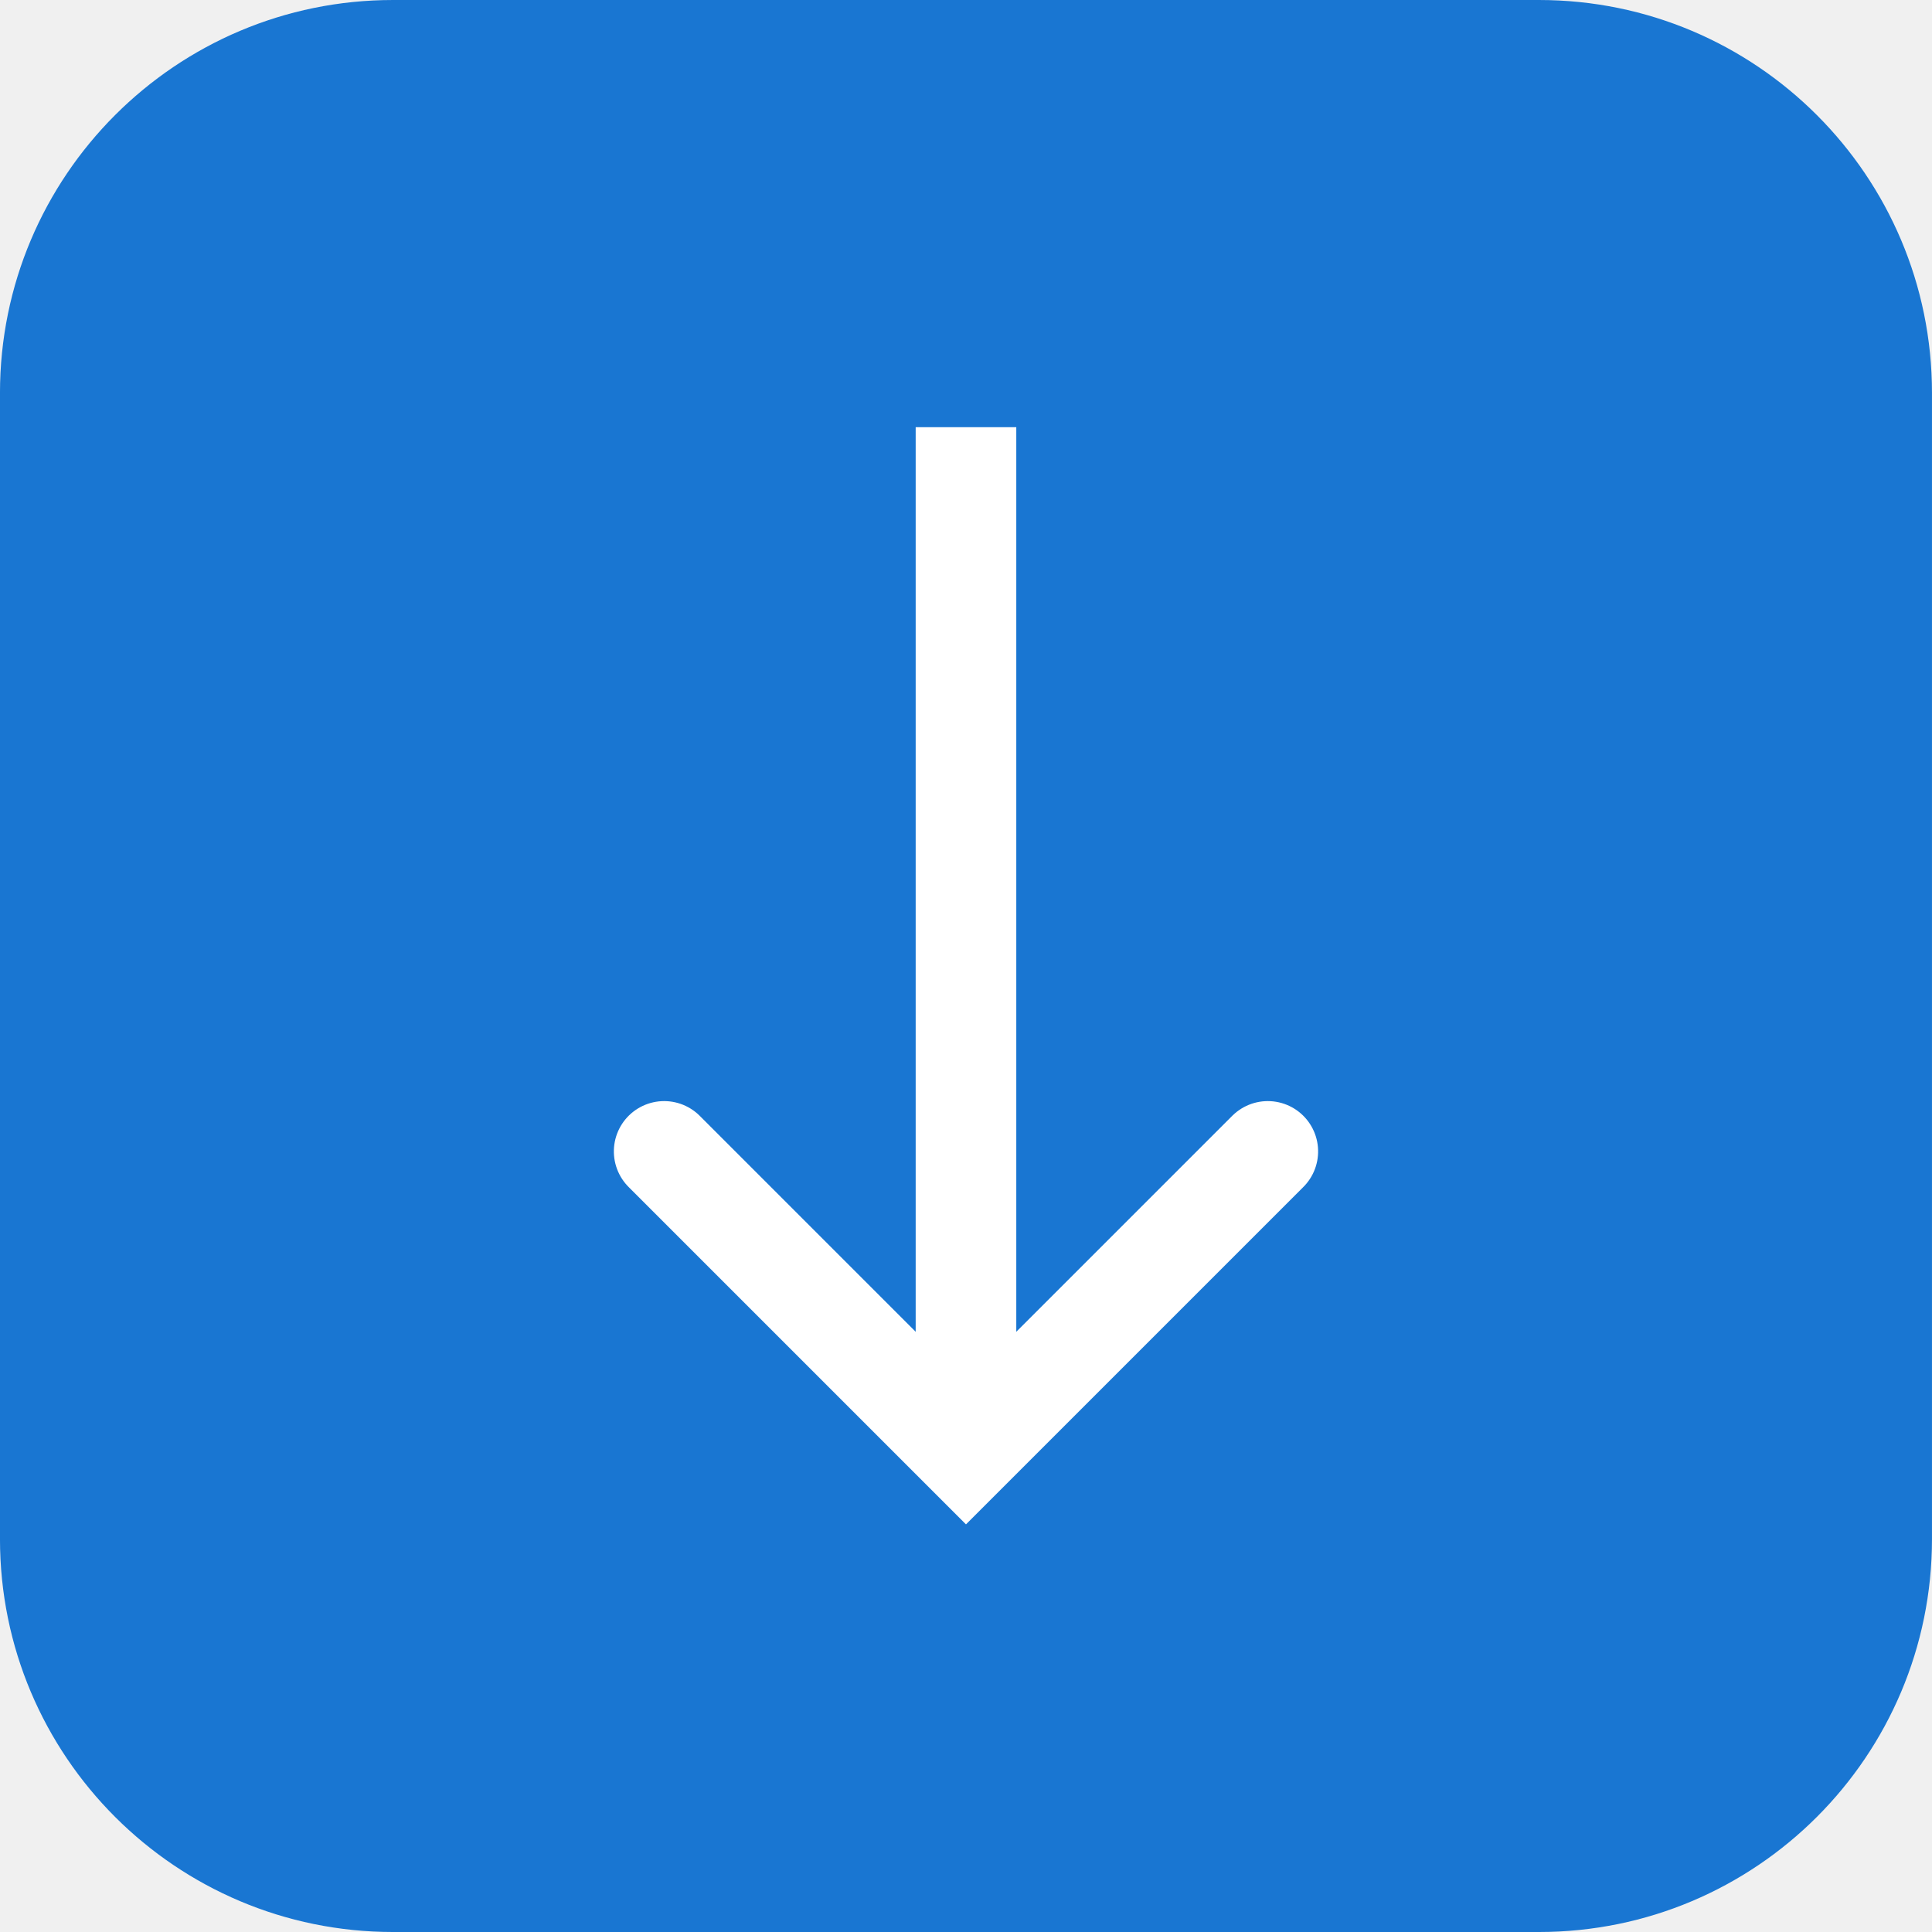
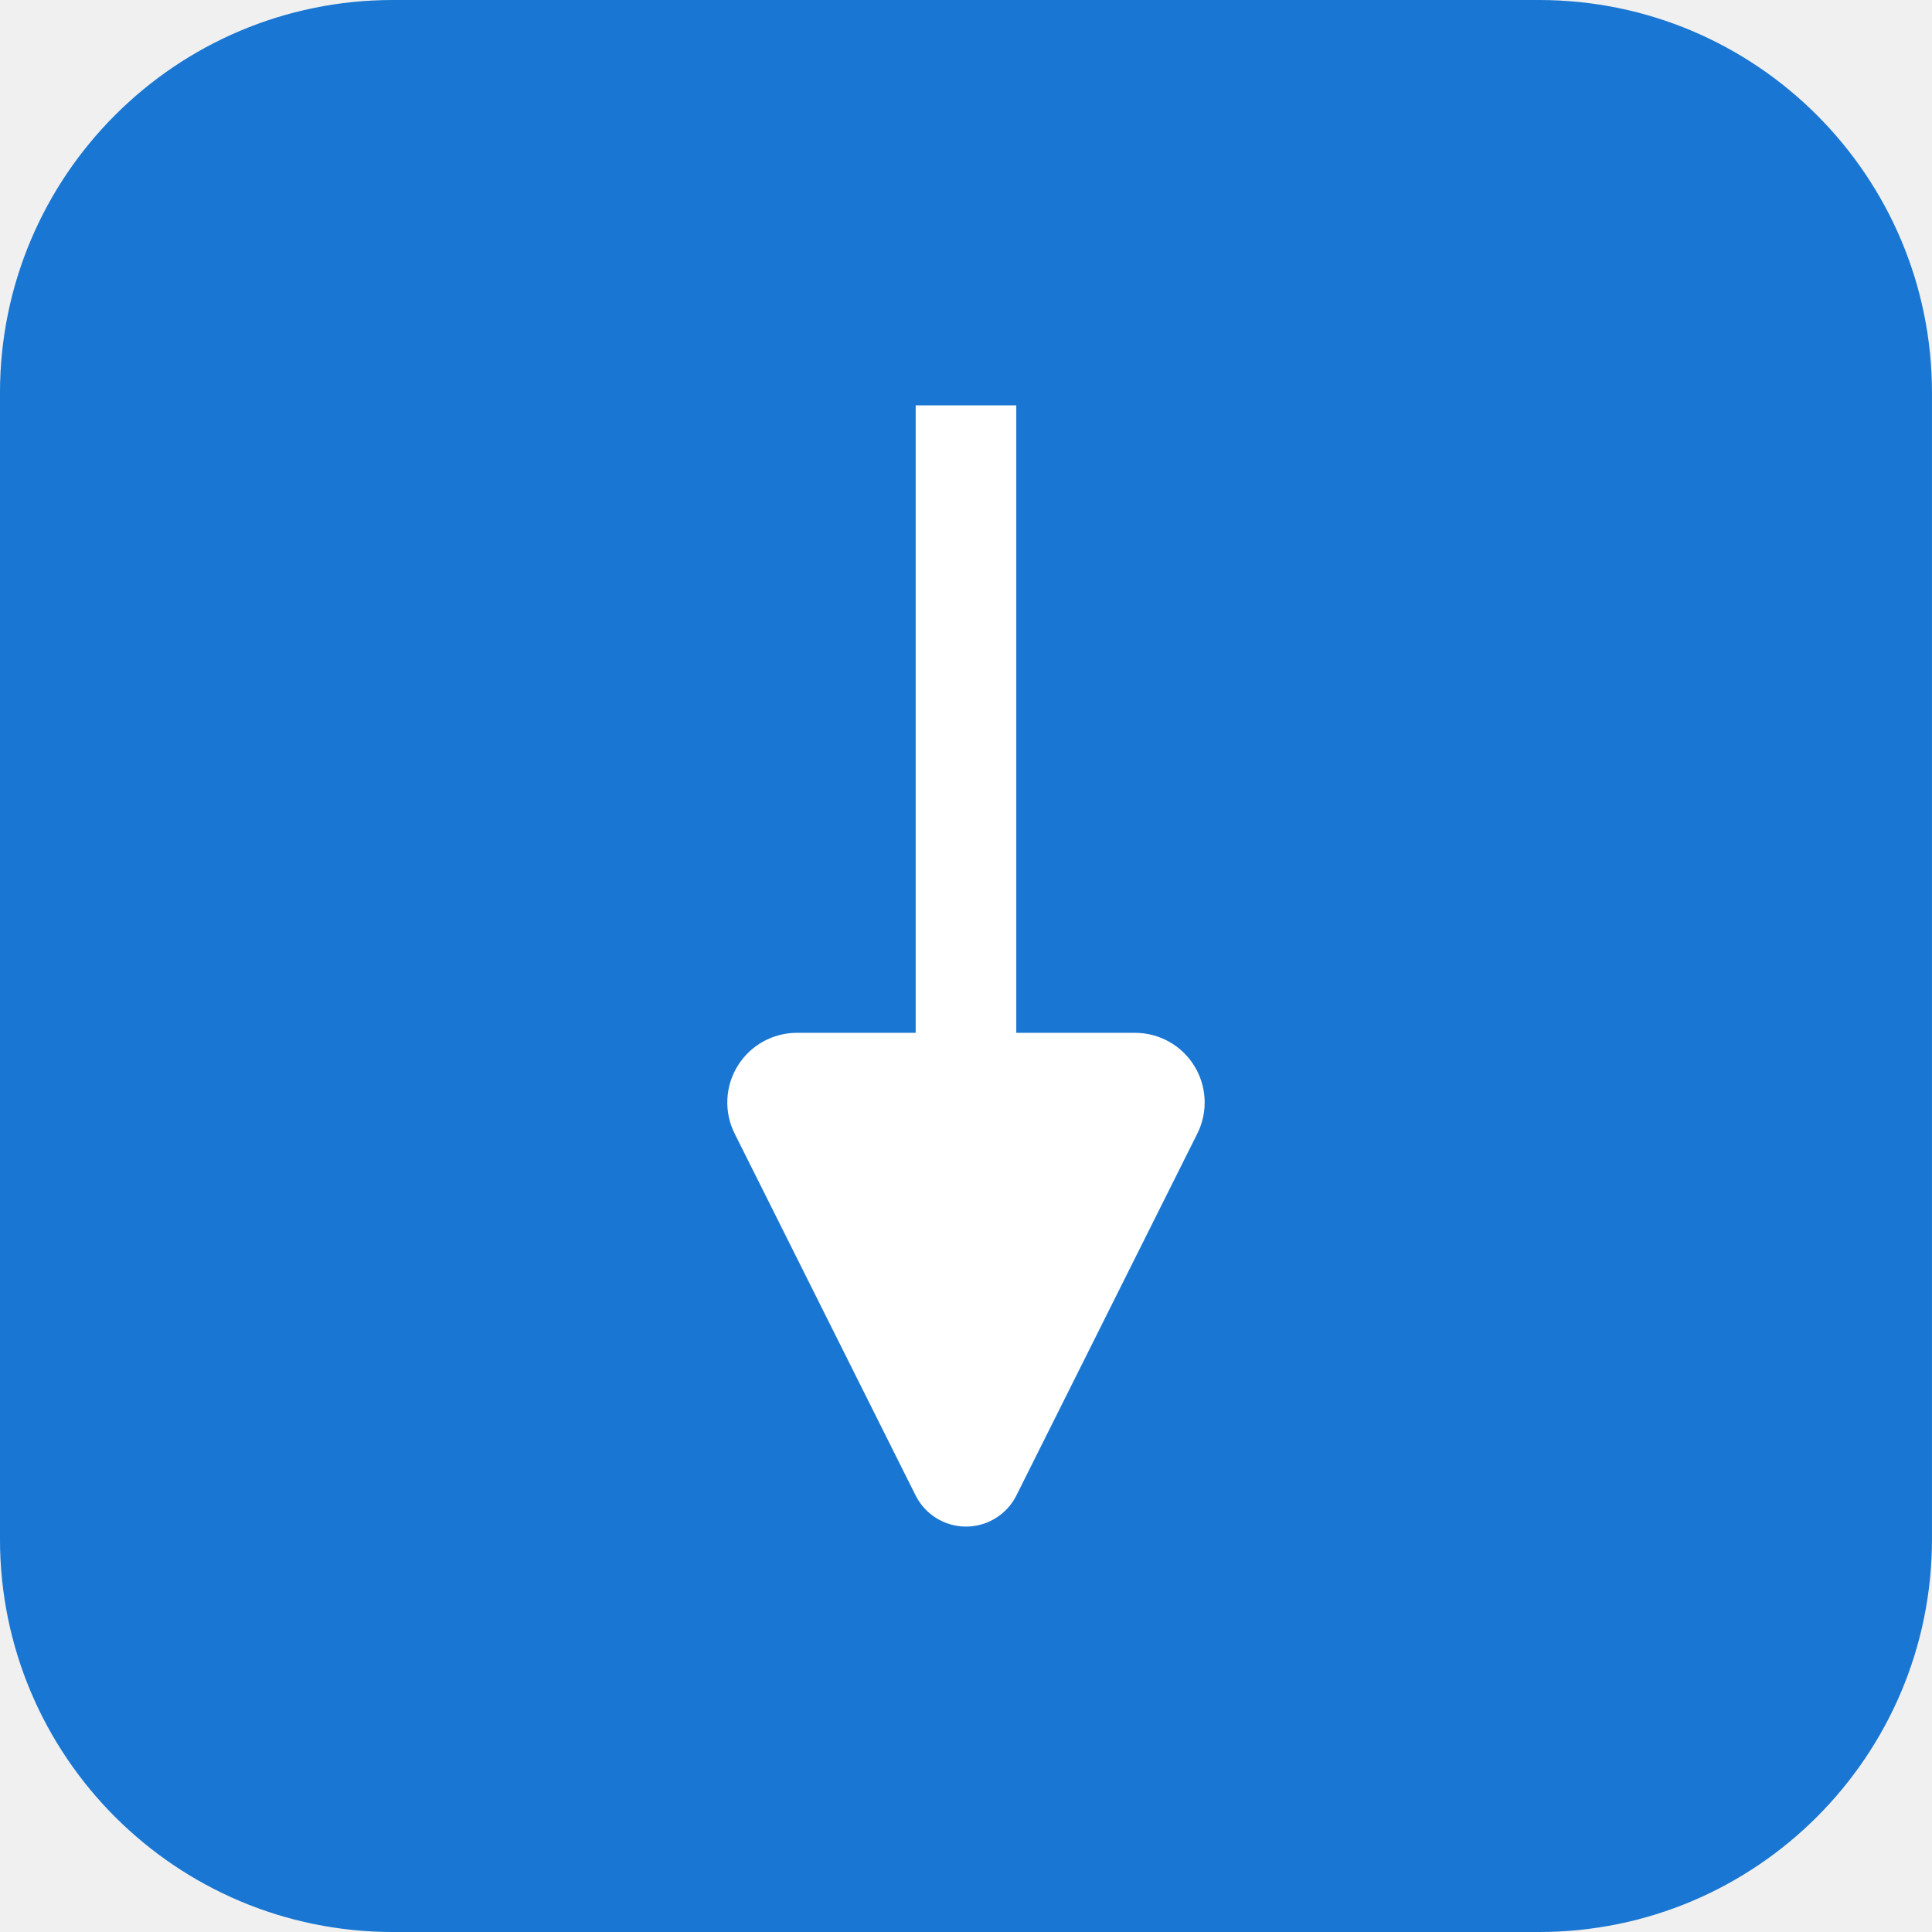
<svg xmlns="http://www.w3.org/2000/svg" width="48" viewBox="0 0 54 48" version="1.1" id="svg6011" height="48">
  <defs id="defs6015">
+     <marker style="overflow:visible" id="marker3" refX="0" refY="0" orient="auto-start-reverse" markerWidth="0.8" markerHeight="0.8" viewBox="0 0 1 1" preserveAspectRatio="xMidYMid">
+       <path transform="scale(0.7)" d="m -0.211,-4.106 6.422,3.211 a 1,1 90 0 1 0,1.789 L -0.211,4.106 A 1.236,1.236 31.717 0 1 -2,3 v -6 a 1.236,1.236 148.283 0 1 1.789,-1.106 z" style="fill:context-stroke;fill-rule:evenodd;stroke:none" id="path3" />
+     </marker>
+     <marker style="overflow:visible" id="marker1" refX="0" refY="0" orient="auto-start-reverse" markerWidth="1" markerHeight="1" viewBox="0 0 1 1" preserveAspectRatio="xMidYMid">
+       <path transform="scale(0.7)" d="m -0.211,-4.106 6.422,3.211 a 1,1 90 0 1 0,1.789 L -0.211,4.106 A 1.236,1.236 31.717 0 1 -2,3 v -6 a 1.236,1.236 148.283 0 1 1.789,-1.106 z" style="fill:context-stroke;fill-rule:evenodd;stroke:none" id="path1" />
+     </marker>
+     <marker style="overflow:visible" id="RoundedArrow" refX="0" refY="0" orient="auto-start-reverse" markerWidth="1" markerHeight="1" viewBox="0 0 1 1" preserveAspectRatio="xMidYMid">
+       <path transform="scale(0.7)" d="m -0.211,-4.106 6.422,3.211 a 1,1 90 0 1 0,1.789 L -0.211,4.106 A 1.236,1.236 31.717 0 1 -2,3 v -6 a 1.236,1.236 148.283 0 1 1.789,-1.106 z" style="fill:context-stroke;fill-rule:evenodd;stroke:none" id="path8" />
+     </marker>
    <marker style="overflow:visible" id="marker5" refX="0" refY="0" orient="auto-start-reverse" markerWidth="1" markerHeight="1" viewBox="0 0 1 1" preserveAspectRatio="xMidYMid">
      <path style="fill:none;stroke:context-stroke;stroke-width:1;stroke-linecap:round" d="M 3,-3 0,0 3,3" transform="rotate(180,0.125,0)" id="path5" />
    </marker>
  </defs>
  <g id="g1" transform="translate(-72.41948,62.38707)" style="fill:#f9f9f9">
    <g id="g2">
      <rect style="fill:#1976d2;fill-opacity:1;stroke:none;stroke-width:0.562;stroke-dasharray:none;stroke-dashoffset:0;stroke-opacity:1" id="rect5" width="54" height="54" x="72.419" y="-65.387" ry="10.983" />
-       <path style="fill:none;stroke:#ffffff;stroke-width:2.812;stroke-dasharray:none;stroke-dashoffset:0;marker-end:url(#marker5)" d="m 99.419,-53.447 v 27.975" id="path2" />
+       <path style="fill:none;stroke:#ffffff;stroke-width:2.812;stroke-dasharray:none;stroke-dashoffset:0;marker-end:url(#marker3)" d="M 99.419,-54.057 V -33.37" id="path2" />
    </g>
  </g>
</svg>
